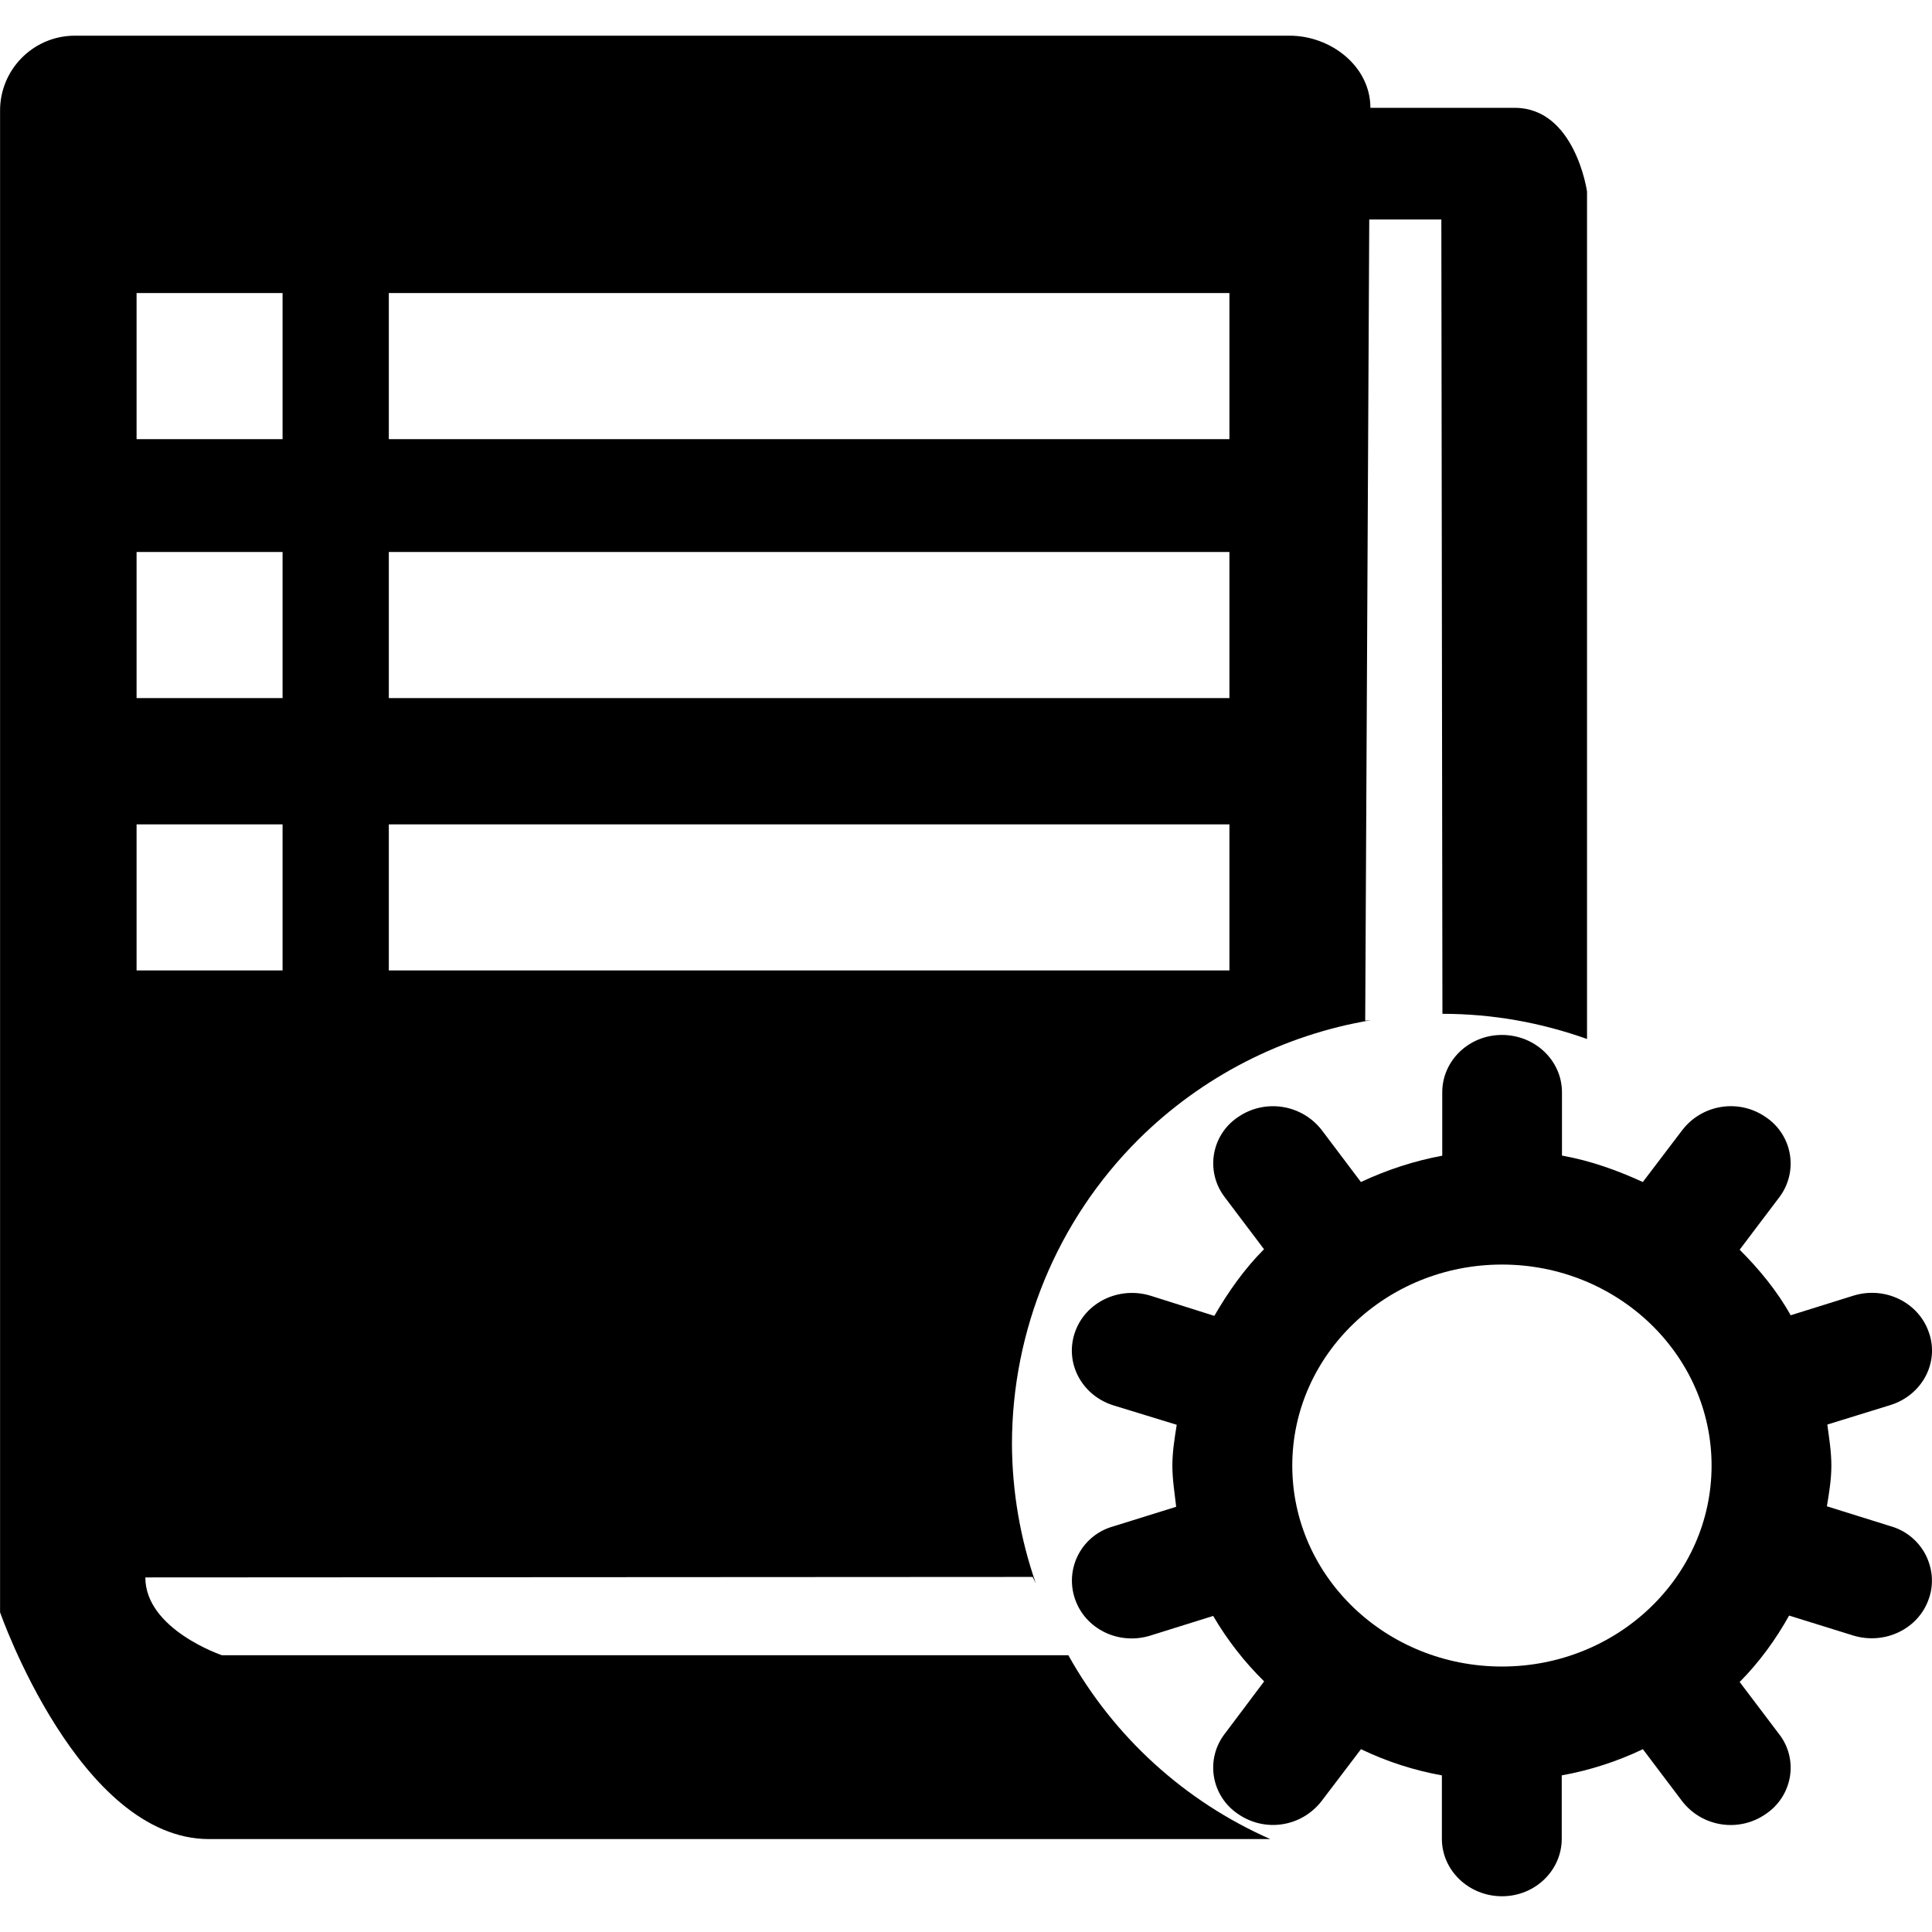
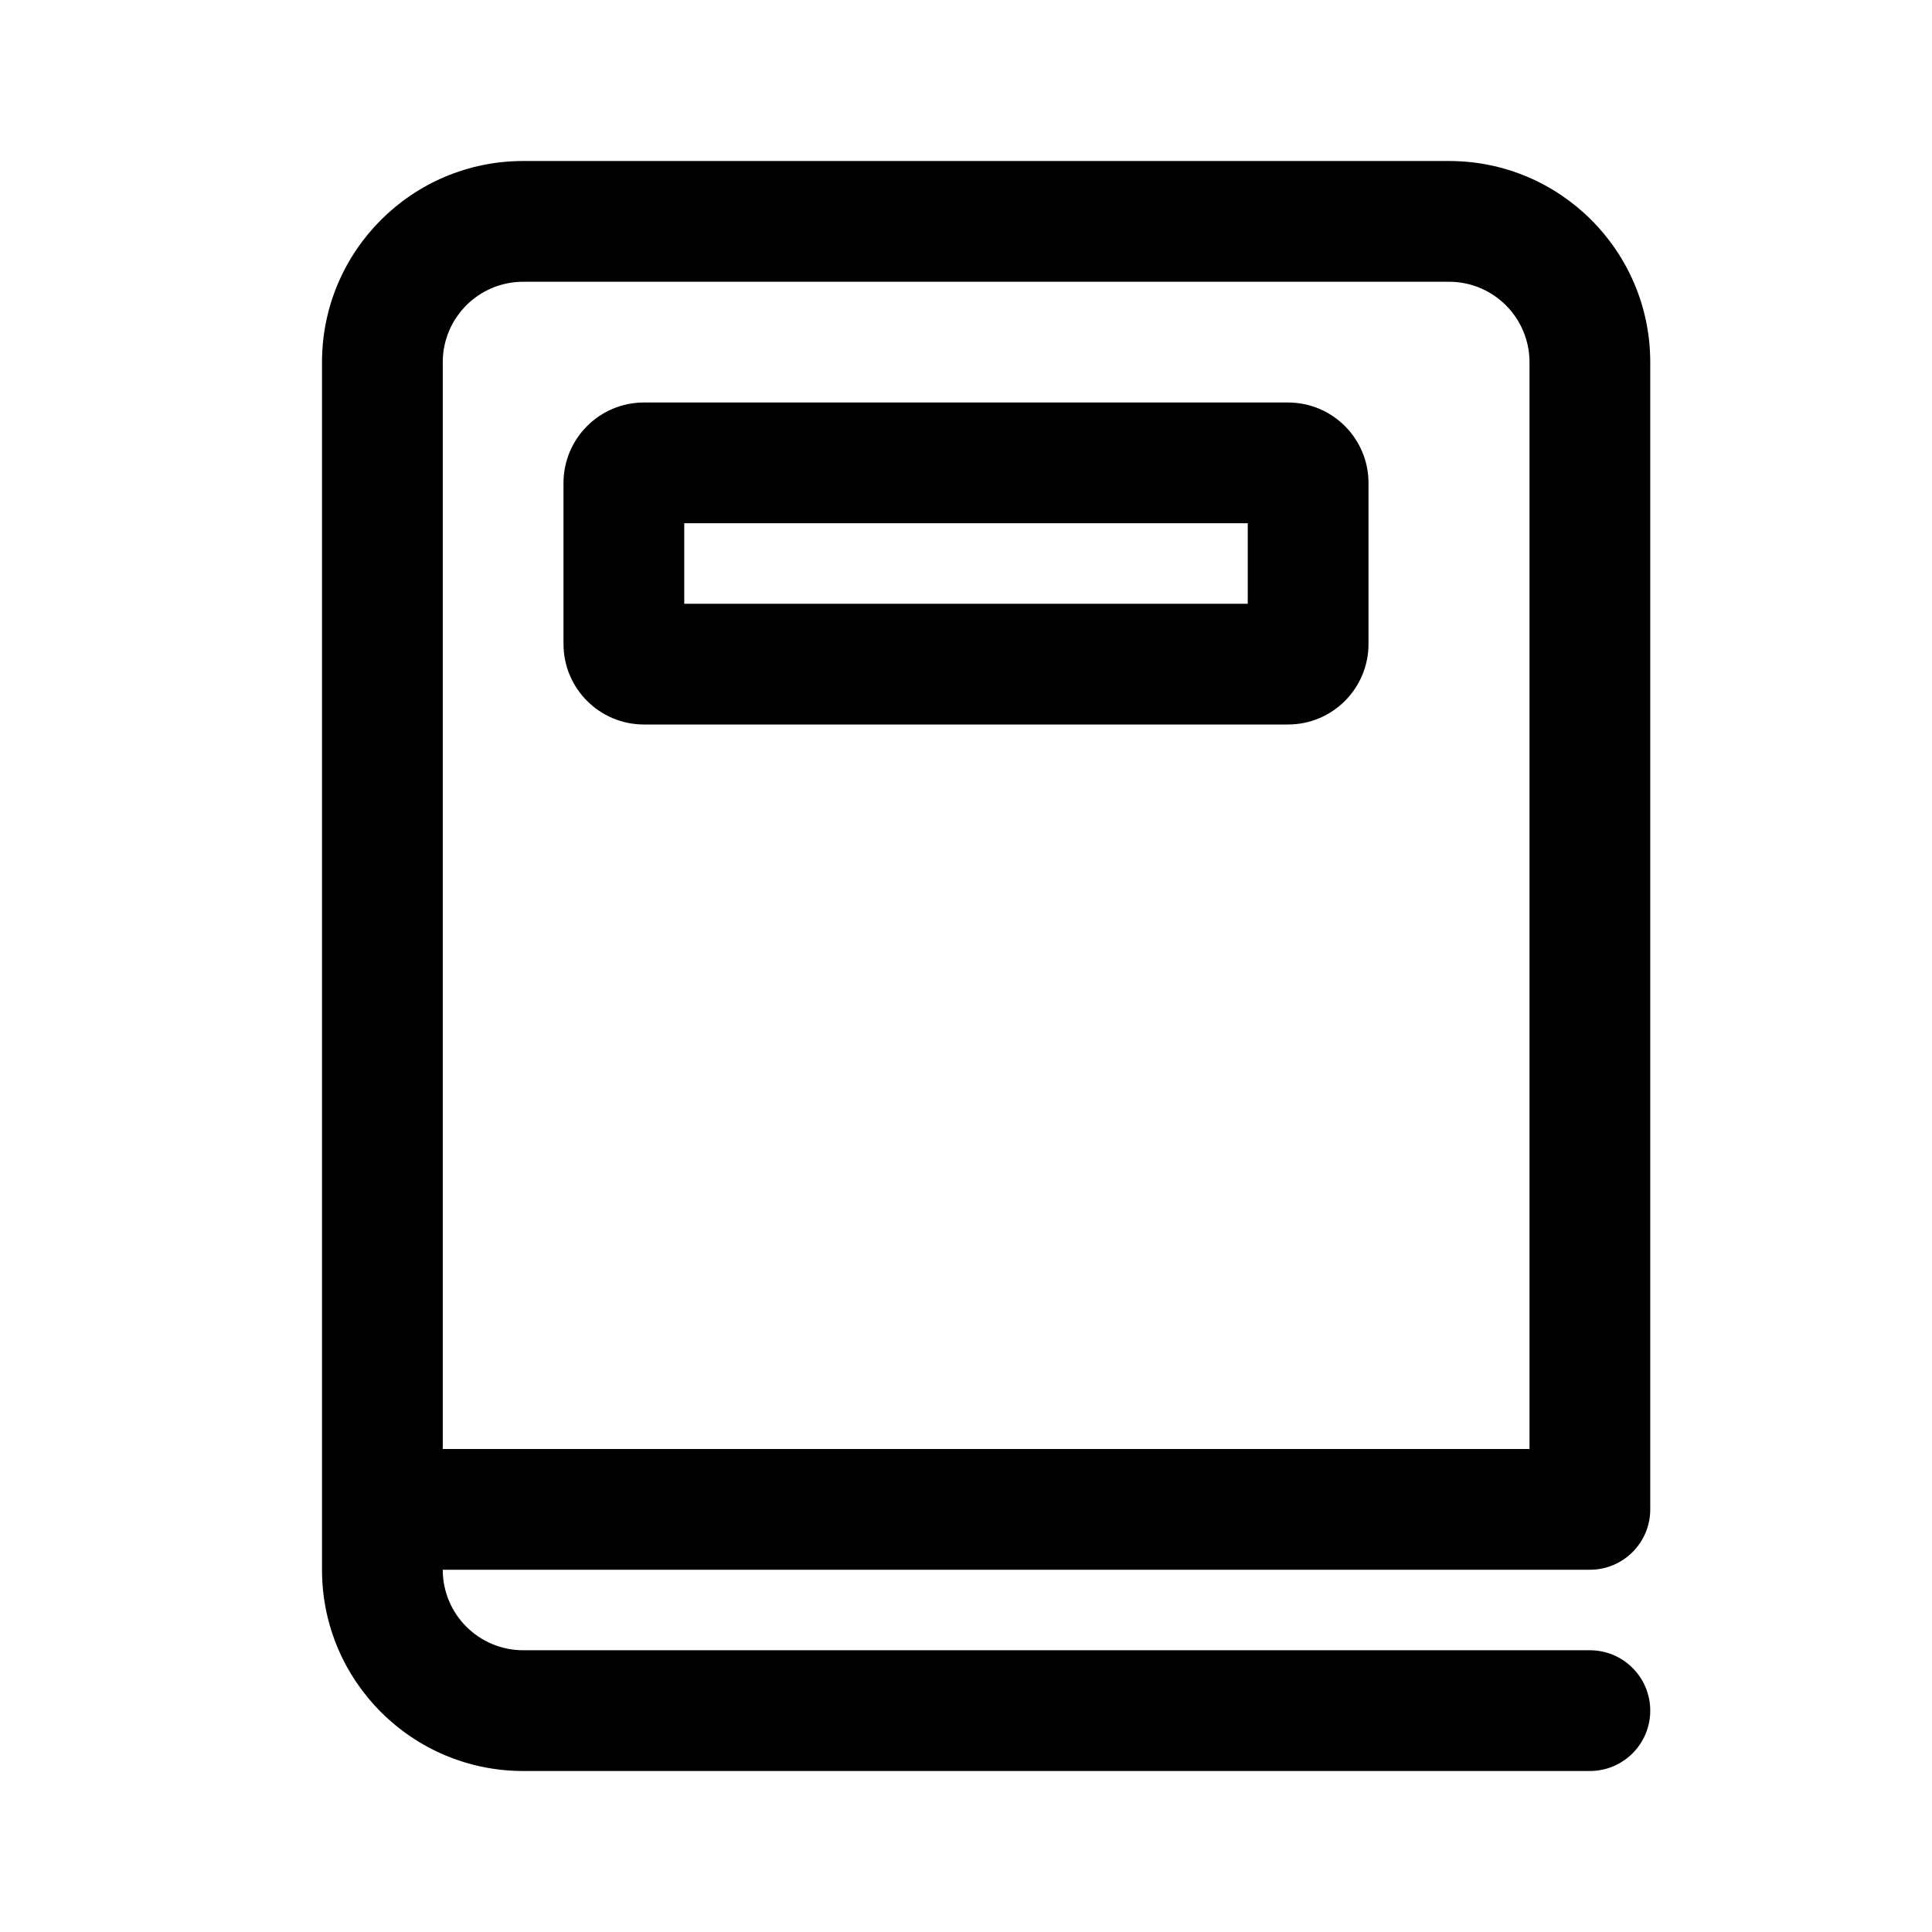
- <svg xmlns="http://www.w3.org/2000/svg" t="1566035680909" class="icon" viewBox="0 0 1024 1024" version="1.1" p-id="3601" width="200" height="200">
-   <defs>
-     <style type="text/css" />
-   </defs>
-   <path d="M1002.085 744.672l-33.568 10.368c0.96 7.264 2.144 14.304 2.144 21.76 0 7.328-1.184 14.432-2.368 21.568l33.792 10.56c7.936 2.24 14.496 7.616 18.336 14.752 3.84 7.328 4.672 15.808 1.952 23.552-5.376 16-23.168 24.672-39.936 19.68l-34.176-10.624c-7.136 12.8-15.776 24.672-26.208 35.2l20.8 27.488a28.96 28.96 0 0 1 5.824 22.816 29.696 29.696 0 0 1-12.704 19.616 32.544 32.544 0 0 1-44.416-6.752l-20.8-27.552c-13.696 6.56-28.192 11.2-43.008 13.888v33.632c0 16.736-14.112 30.432-31.648 30.432-17.6 0-31.872-13.696-31.872-30.432v-33.632a167.616 167.616 0 0 1-42.88-13.888l-20.928 27.552c-10.72 13.76-30.08 16.64-44.288 6.752a29.632 29.632 0 0 1-12.704-19.616 29.28 29.28 0 0 1 5.696-22.816l20.896-27.808a166.72 166.72 0 0 1-27.008-34.688l-33.376 10.432c-16.8 5.184-34.56-3.552-39.936-19.616a29.824 29.824 0 0 1 20.224-38.24l33.472-10.432c-0.8-7.264-2.016-14.304-2.016-21.824 0-7.36 1.184-14.496 2.304-21.632l-33.792-10.368c-16.672-5.376-25.632-22.496-20.224-38.432 5.376-16 23.136-24.672 39.936-19.68l34.016 10.752c7.328-12.672 15.84-24.8 26.336-35.328l-20.8-27.552a29.44 29.44 0 0 1 6.944-42.432 32.704 32.704 0 0 1 44.384 6.752l20.832 27.616c13.696-6.432 28.224-11.2 43.104-13.952v-33.568c0-16.736 14.048-30.432 31.648-30.432 17.536 0 31.808 13.568 31.808 30.432v33.504c15.072 2.688 29.344 7.808 42.848 14.016l20.992-27.616a32.48 32.48 0 0 1 44.224-6.752 29.568 29.568 0 0 1 7.136 42.432l-21.024 27.808c10.432 10.432 19.872 21.888 27.04 34.752l33.376-10.432c16.768-5.12 34.56 3.68 39.936 19.68 5.536 15.936-3.712 33.056-20.32 38.304z m-206.016-74.432c-61.344 0-111.136 47.808-111.136 106.56 0 58.88 49.792 106.496 111.136 106.496 61.312 0 111.104-47.616 111.104-106.496 0-58.752-49.792-106.56-111.104-106.56z" p-id="3602" />
-   <path d="M802.789 57.152h-76.448c0-22.08-21.024-38.24-42.848-38.24H39.397a39.68 39.68 0 0 0-39.36 40.032v795.616s41.888 120.192 110.752 120.192H673.285a227.488 227.488 0 0 1-107.04-97.44H117.637s-40.608-13.696-40.608-41.248l470.304-0.256 1.664 3.36a227.68 227.68 0 0 1-12.64-73.632c0-60.576 24-118.624 66.88-161.44a228.352 228.352 0 0 1 123.552-63.392l-3.2 0.288 2.144-424.672h38.208l0.576 421.024c27.04 0 52.672 4.8 76.64 13.344V101.536c0.032 0-6.304-44.384-38.368-44.384zM149.765 514.336H72.389v-77.408H149.765v77.408z m0-144.32H72.389v-77.44H149.765v77.44z m0-137.248H72.389v-77.44H149.765v77.44z m501.856 281.568H206.085v-77.408h445.536v77.408z m0-144.32H206.085v-77.44h445.536v77.44z m0-137.248H206.085v-77.44h445.536v77.44z" p-id="3603" />
+ <svg xmlns="http://www.w3.org/2000/svg" viewBox="0 0 24 24">
+   <g fill="none">
+     <path d="M7 6a1 1 0 0 1 1-1h8a1 1 0 0 1 1 1v2a1 1 0 0 1-1 1H8a1 1 0 0 1-1-1V6zm1.5 1.5h7v-1h-7v1zM4 4.5A2.5 2.5 0 0 1 6.5 2H18a2.5 2.5 0 0 1 2.5 2.5v14.25a.75.75 0 0 1-.75.75H5.5a1 1 0 0 0 1 1h13.25a.75.75 0 0 1 0 1.5H6.5A2.5 2.5 0 0 1 4 19.5v-15zM5.5 18H19V4.5a1 1 0 0 0-1-1H6.5a1 1 0 0 0-1 1V18z" fill="currentColor" />
+   </g>
</svg>
